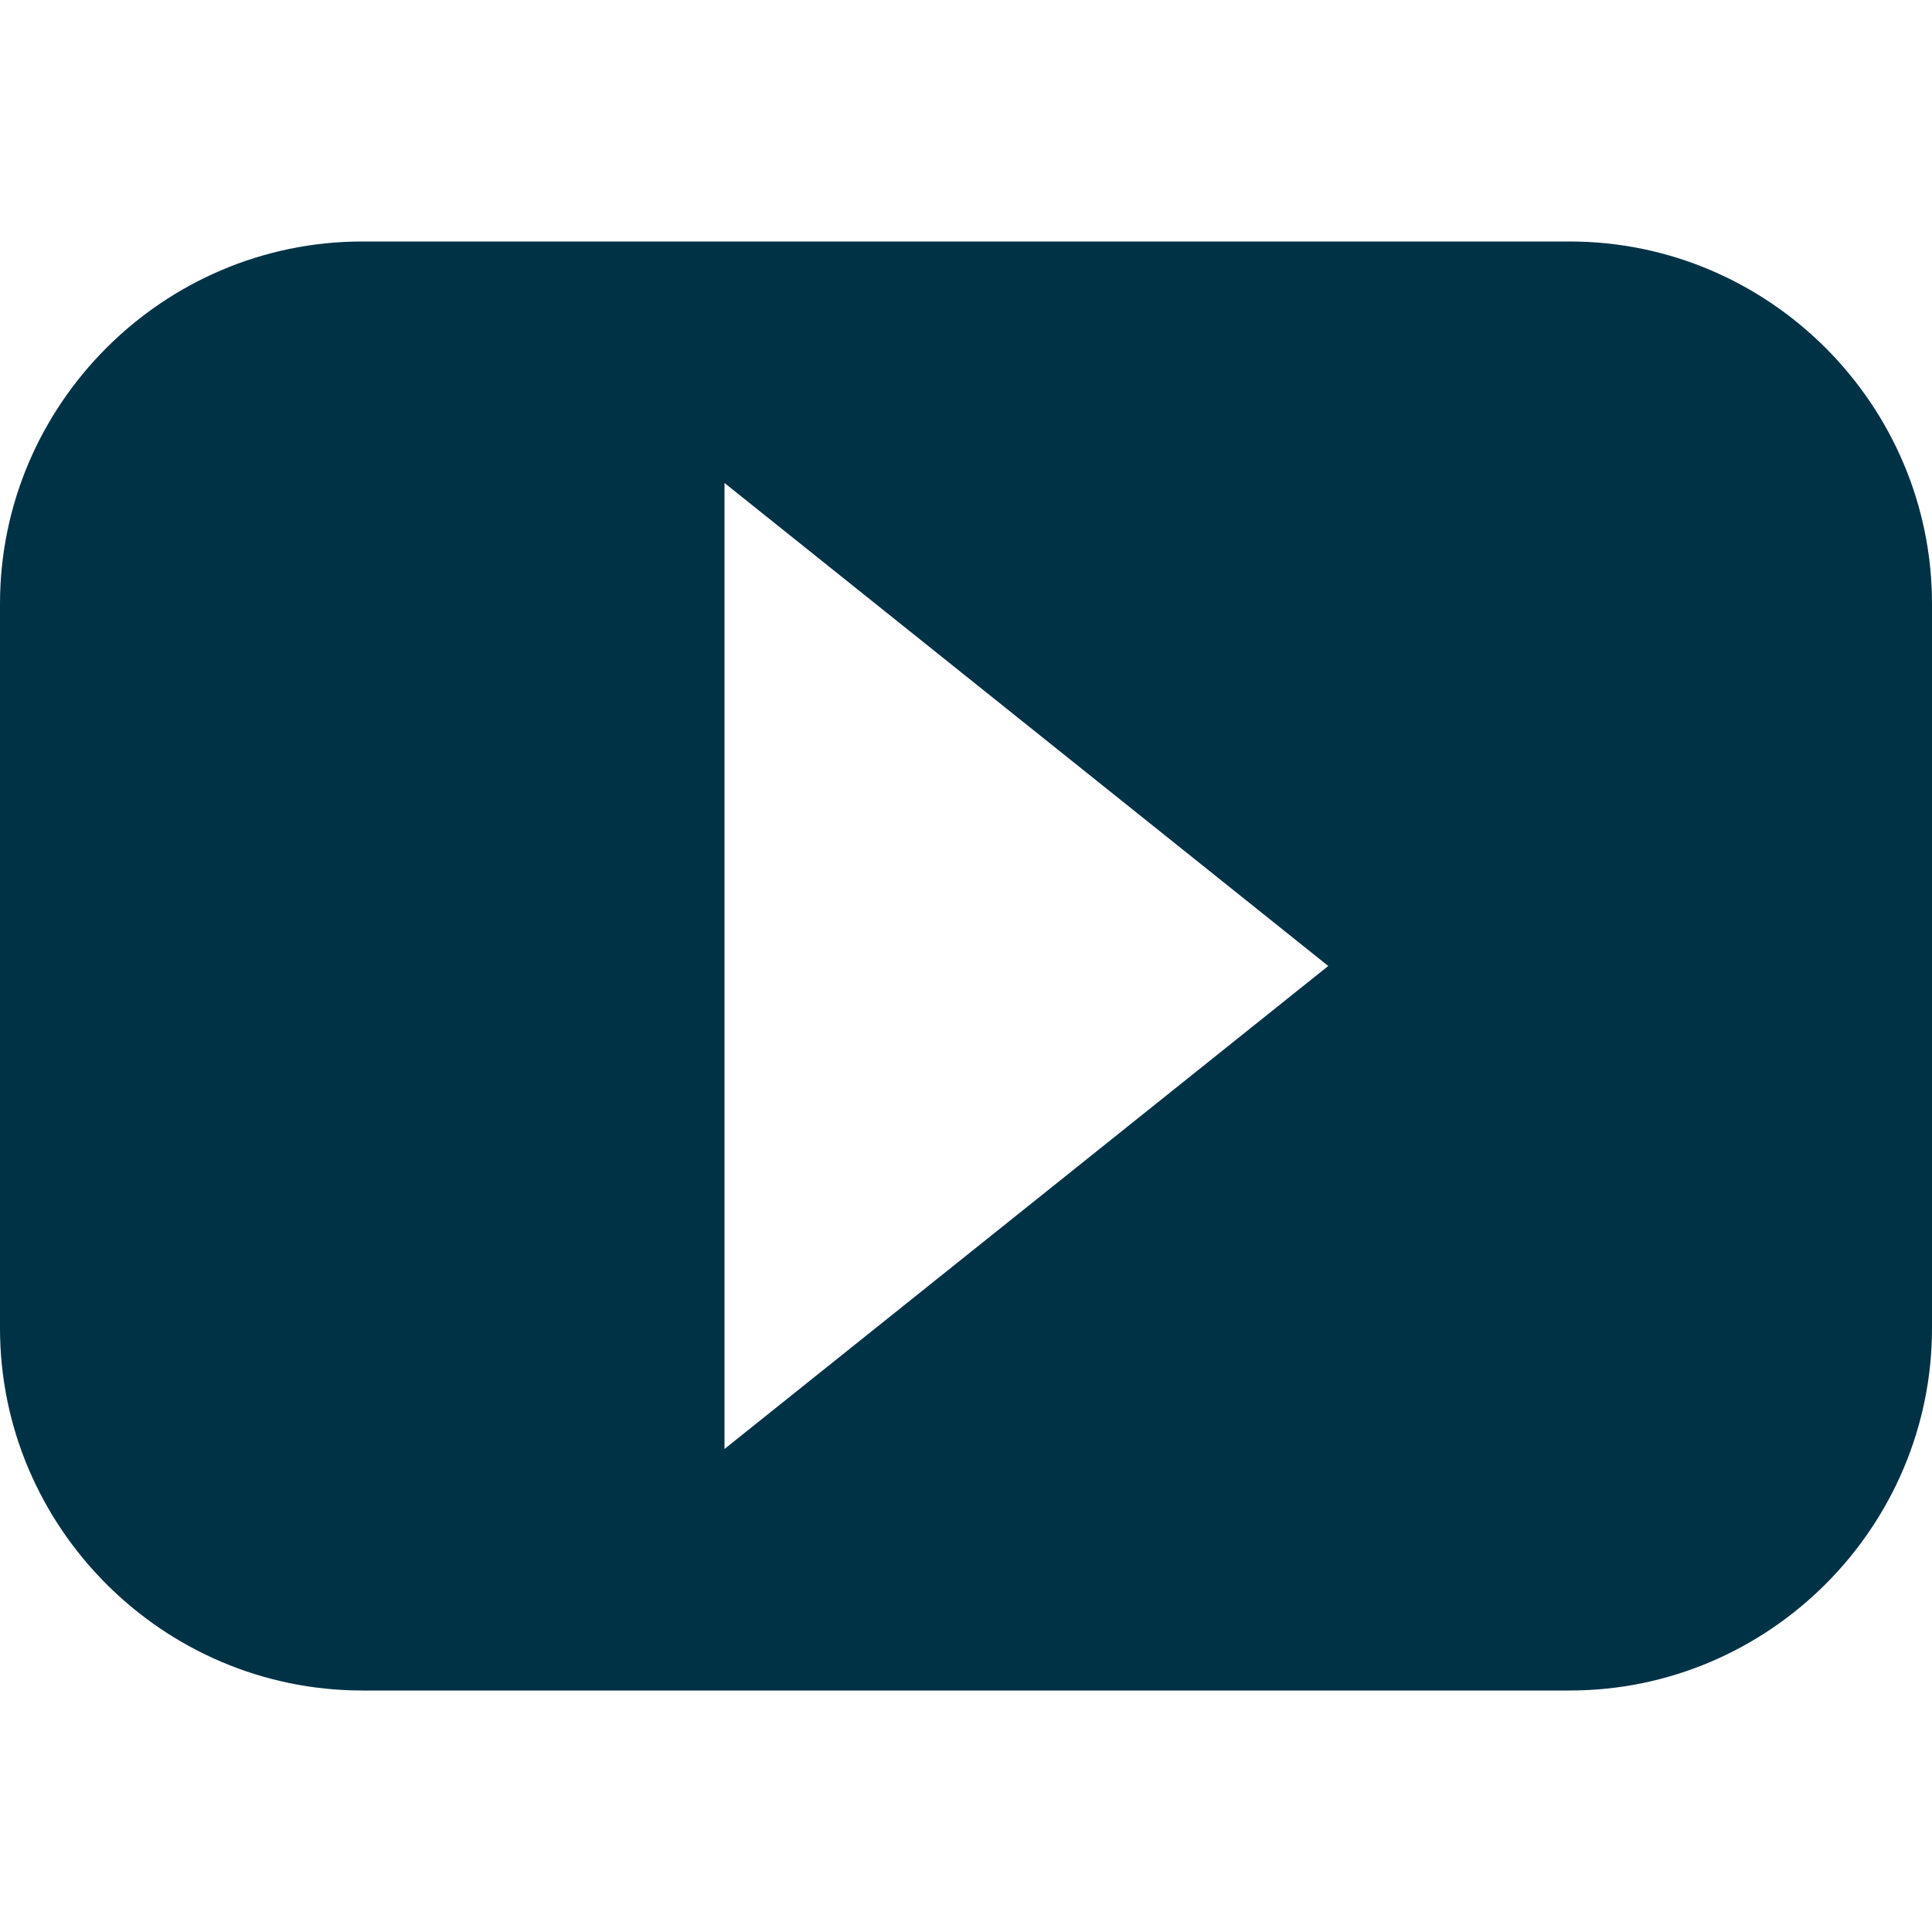
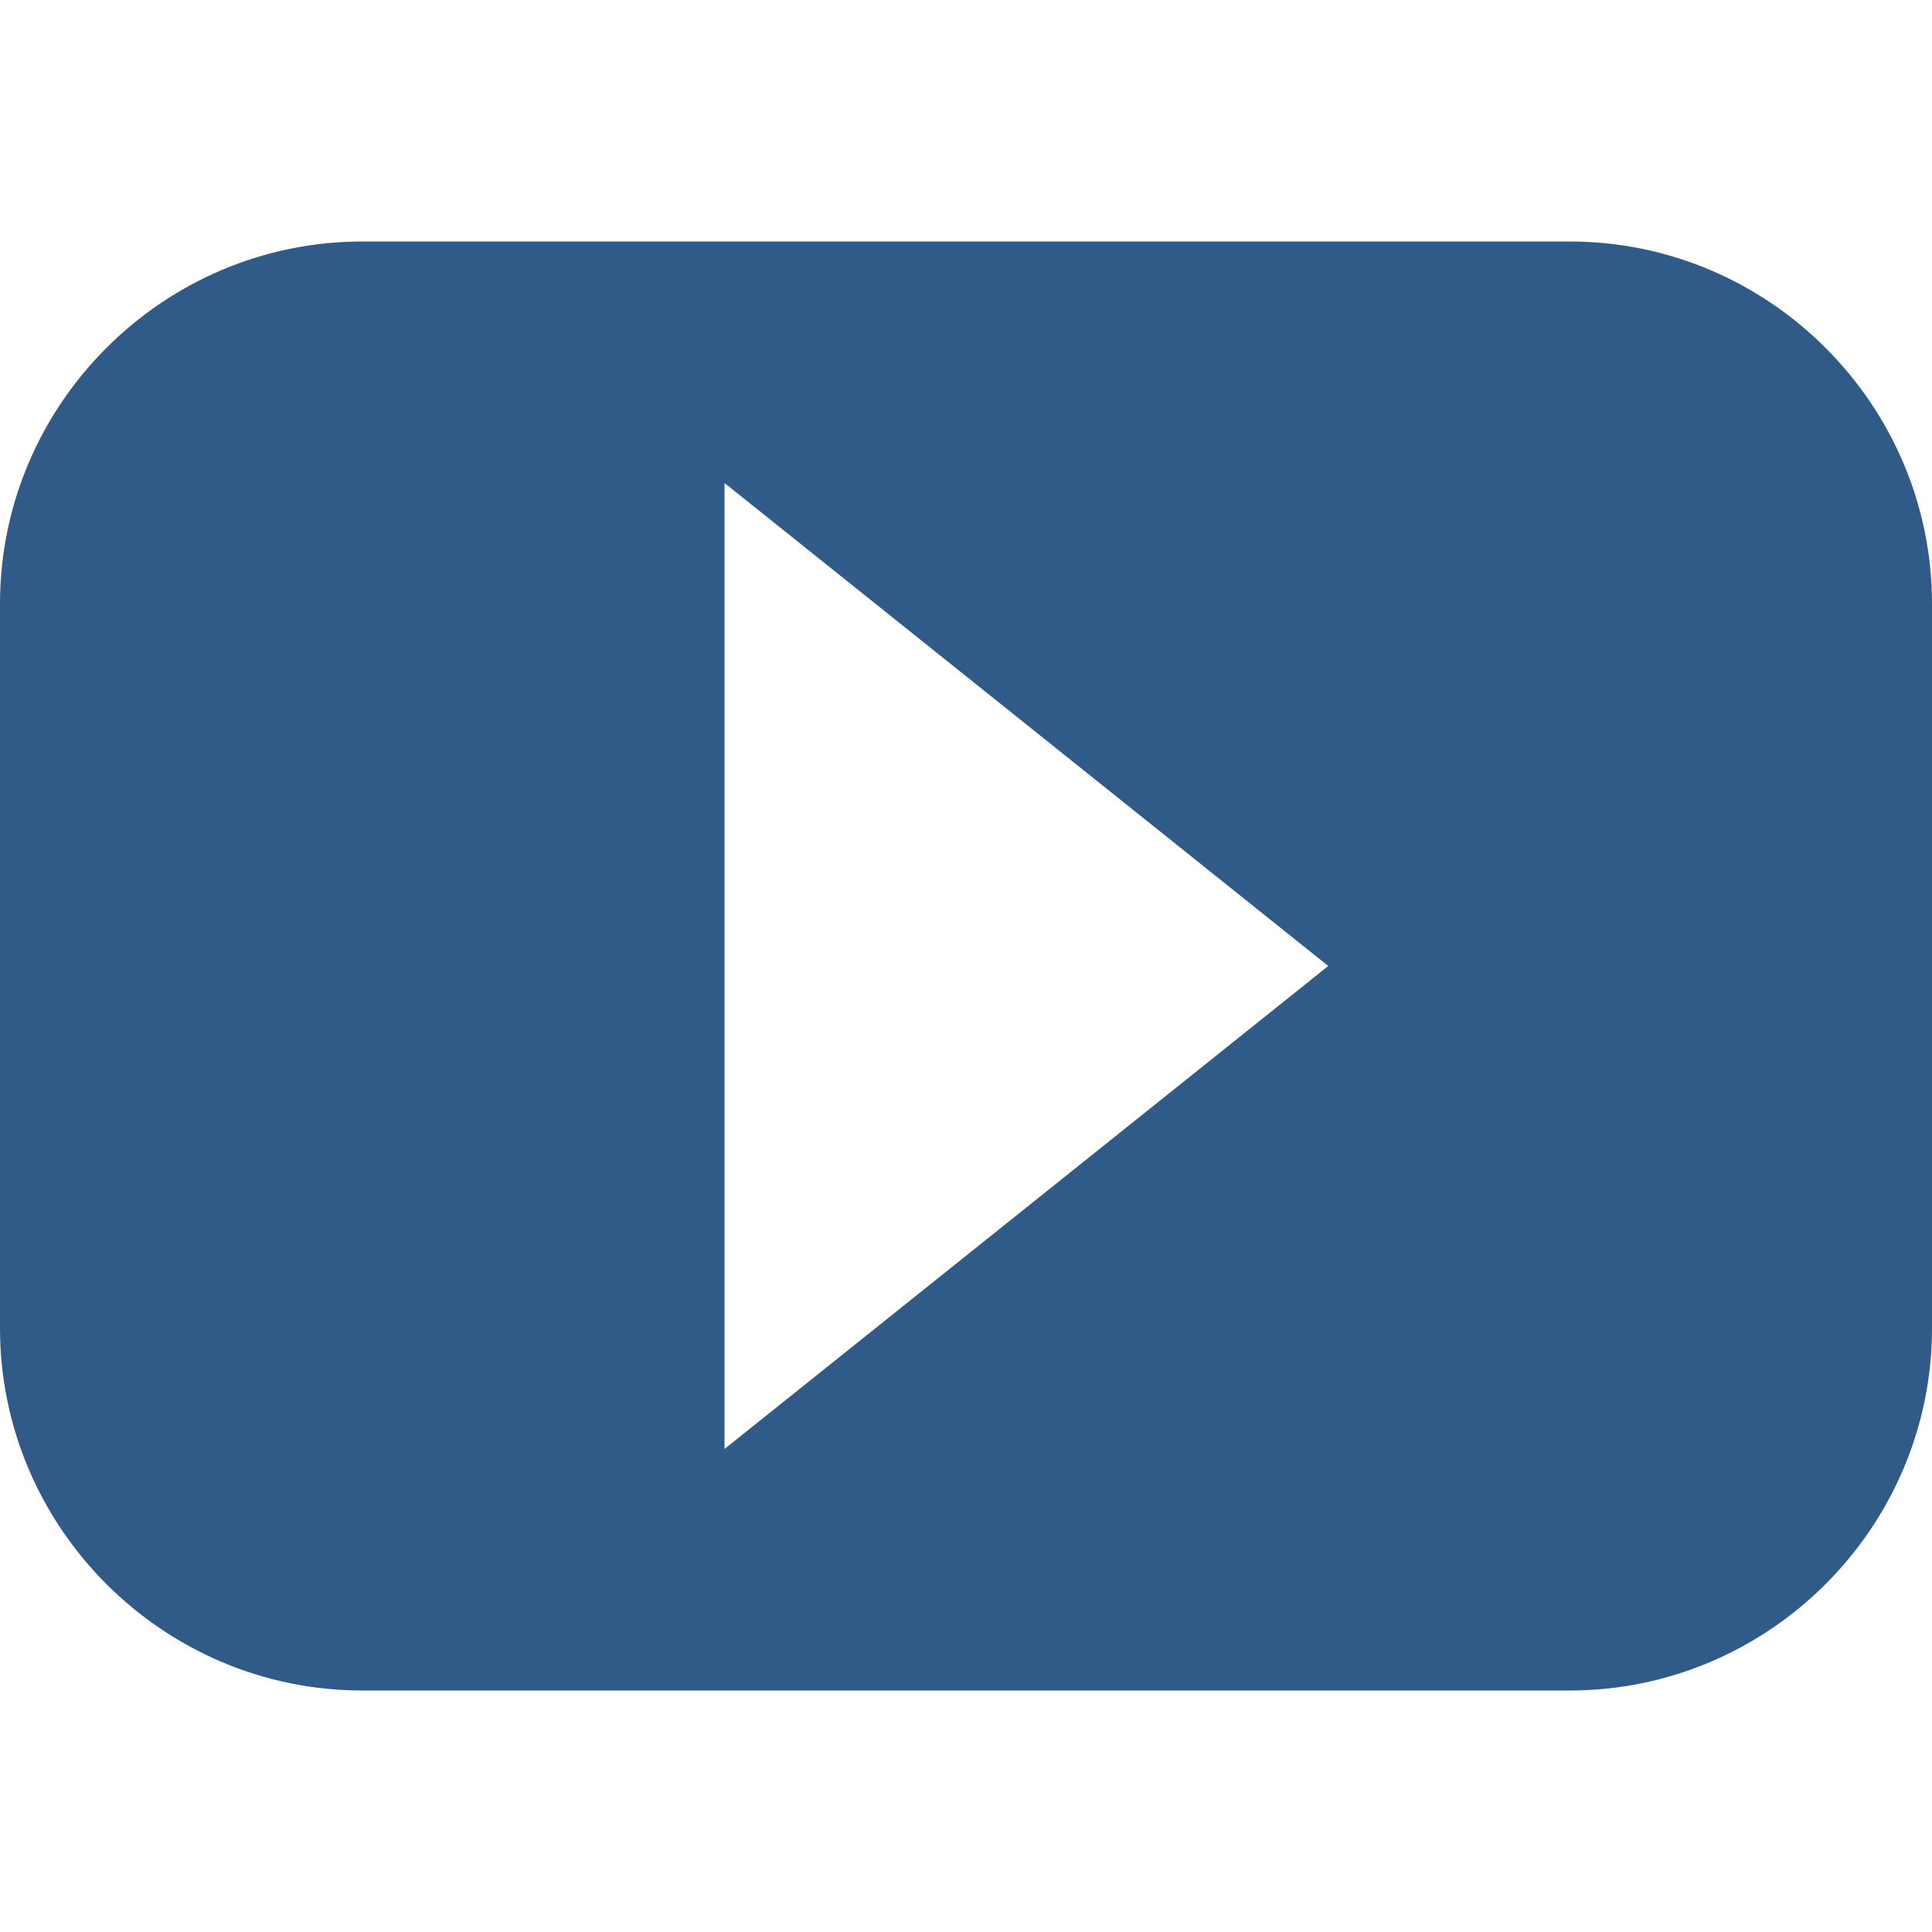
<svg xmlns="http://www.w3.org/2000/svg" width="24px" height="24px" viewBox="0 0 24 24" version="1.1">
  <description>Created with Sketch (http://www.bohemiancoding.com/sketch)</description>
  <defs />
  <g id="Page-1" stroke="none" stroke-width="1" fill="none" fill-rule="evenodd">
-     <g id="social-youtube" fill="#003246">
+     <g id="social-youtube" fill="#305A87">
      <path d="M19.5,3 L4.5,3 C2.025,3 0,5.025 0,7.5 L0,16.5 C0,18.975 2.025,21 4.5,21 L19.5,21 C21.975,21 24,18.975 24,16.5 L24,7.5 C24,5.025 21.975,3 19.5,3 L19.5,3 Z M9,18 L9,6 L16.5,12 L9,18 L9,18 Z" id="Shape" />
    </g>
  </g>
</svg>
